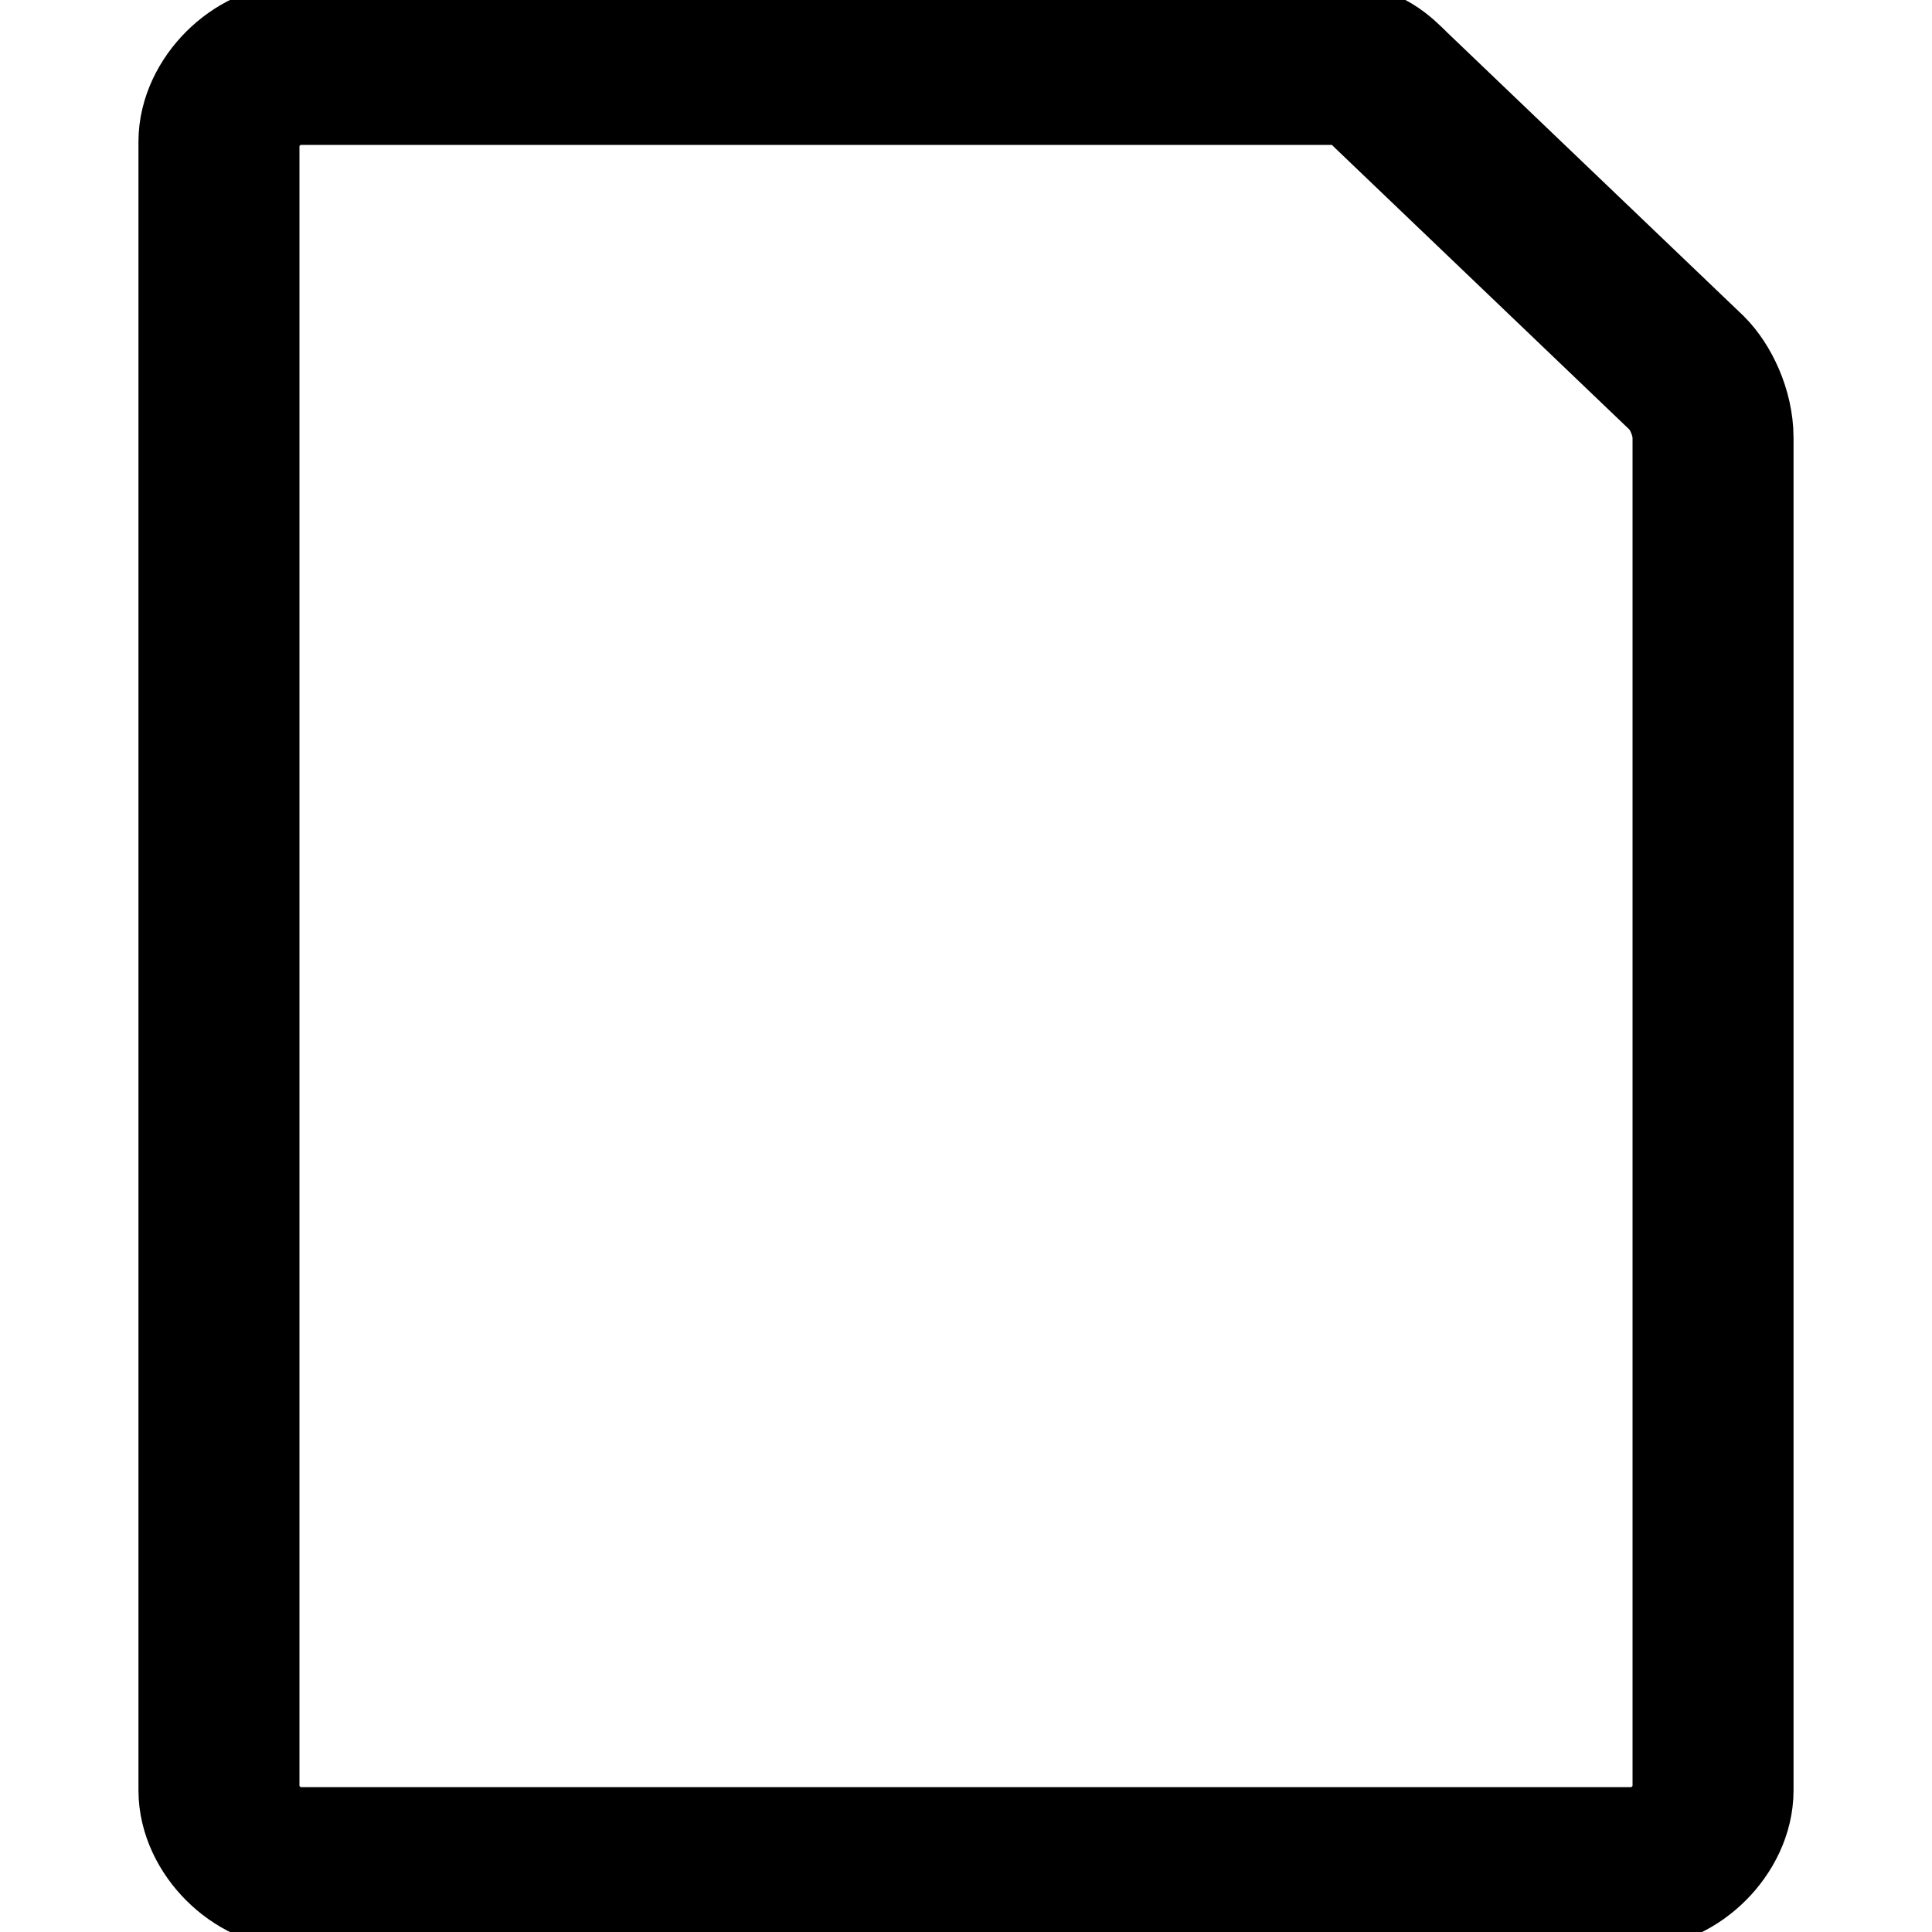
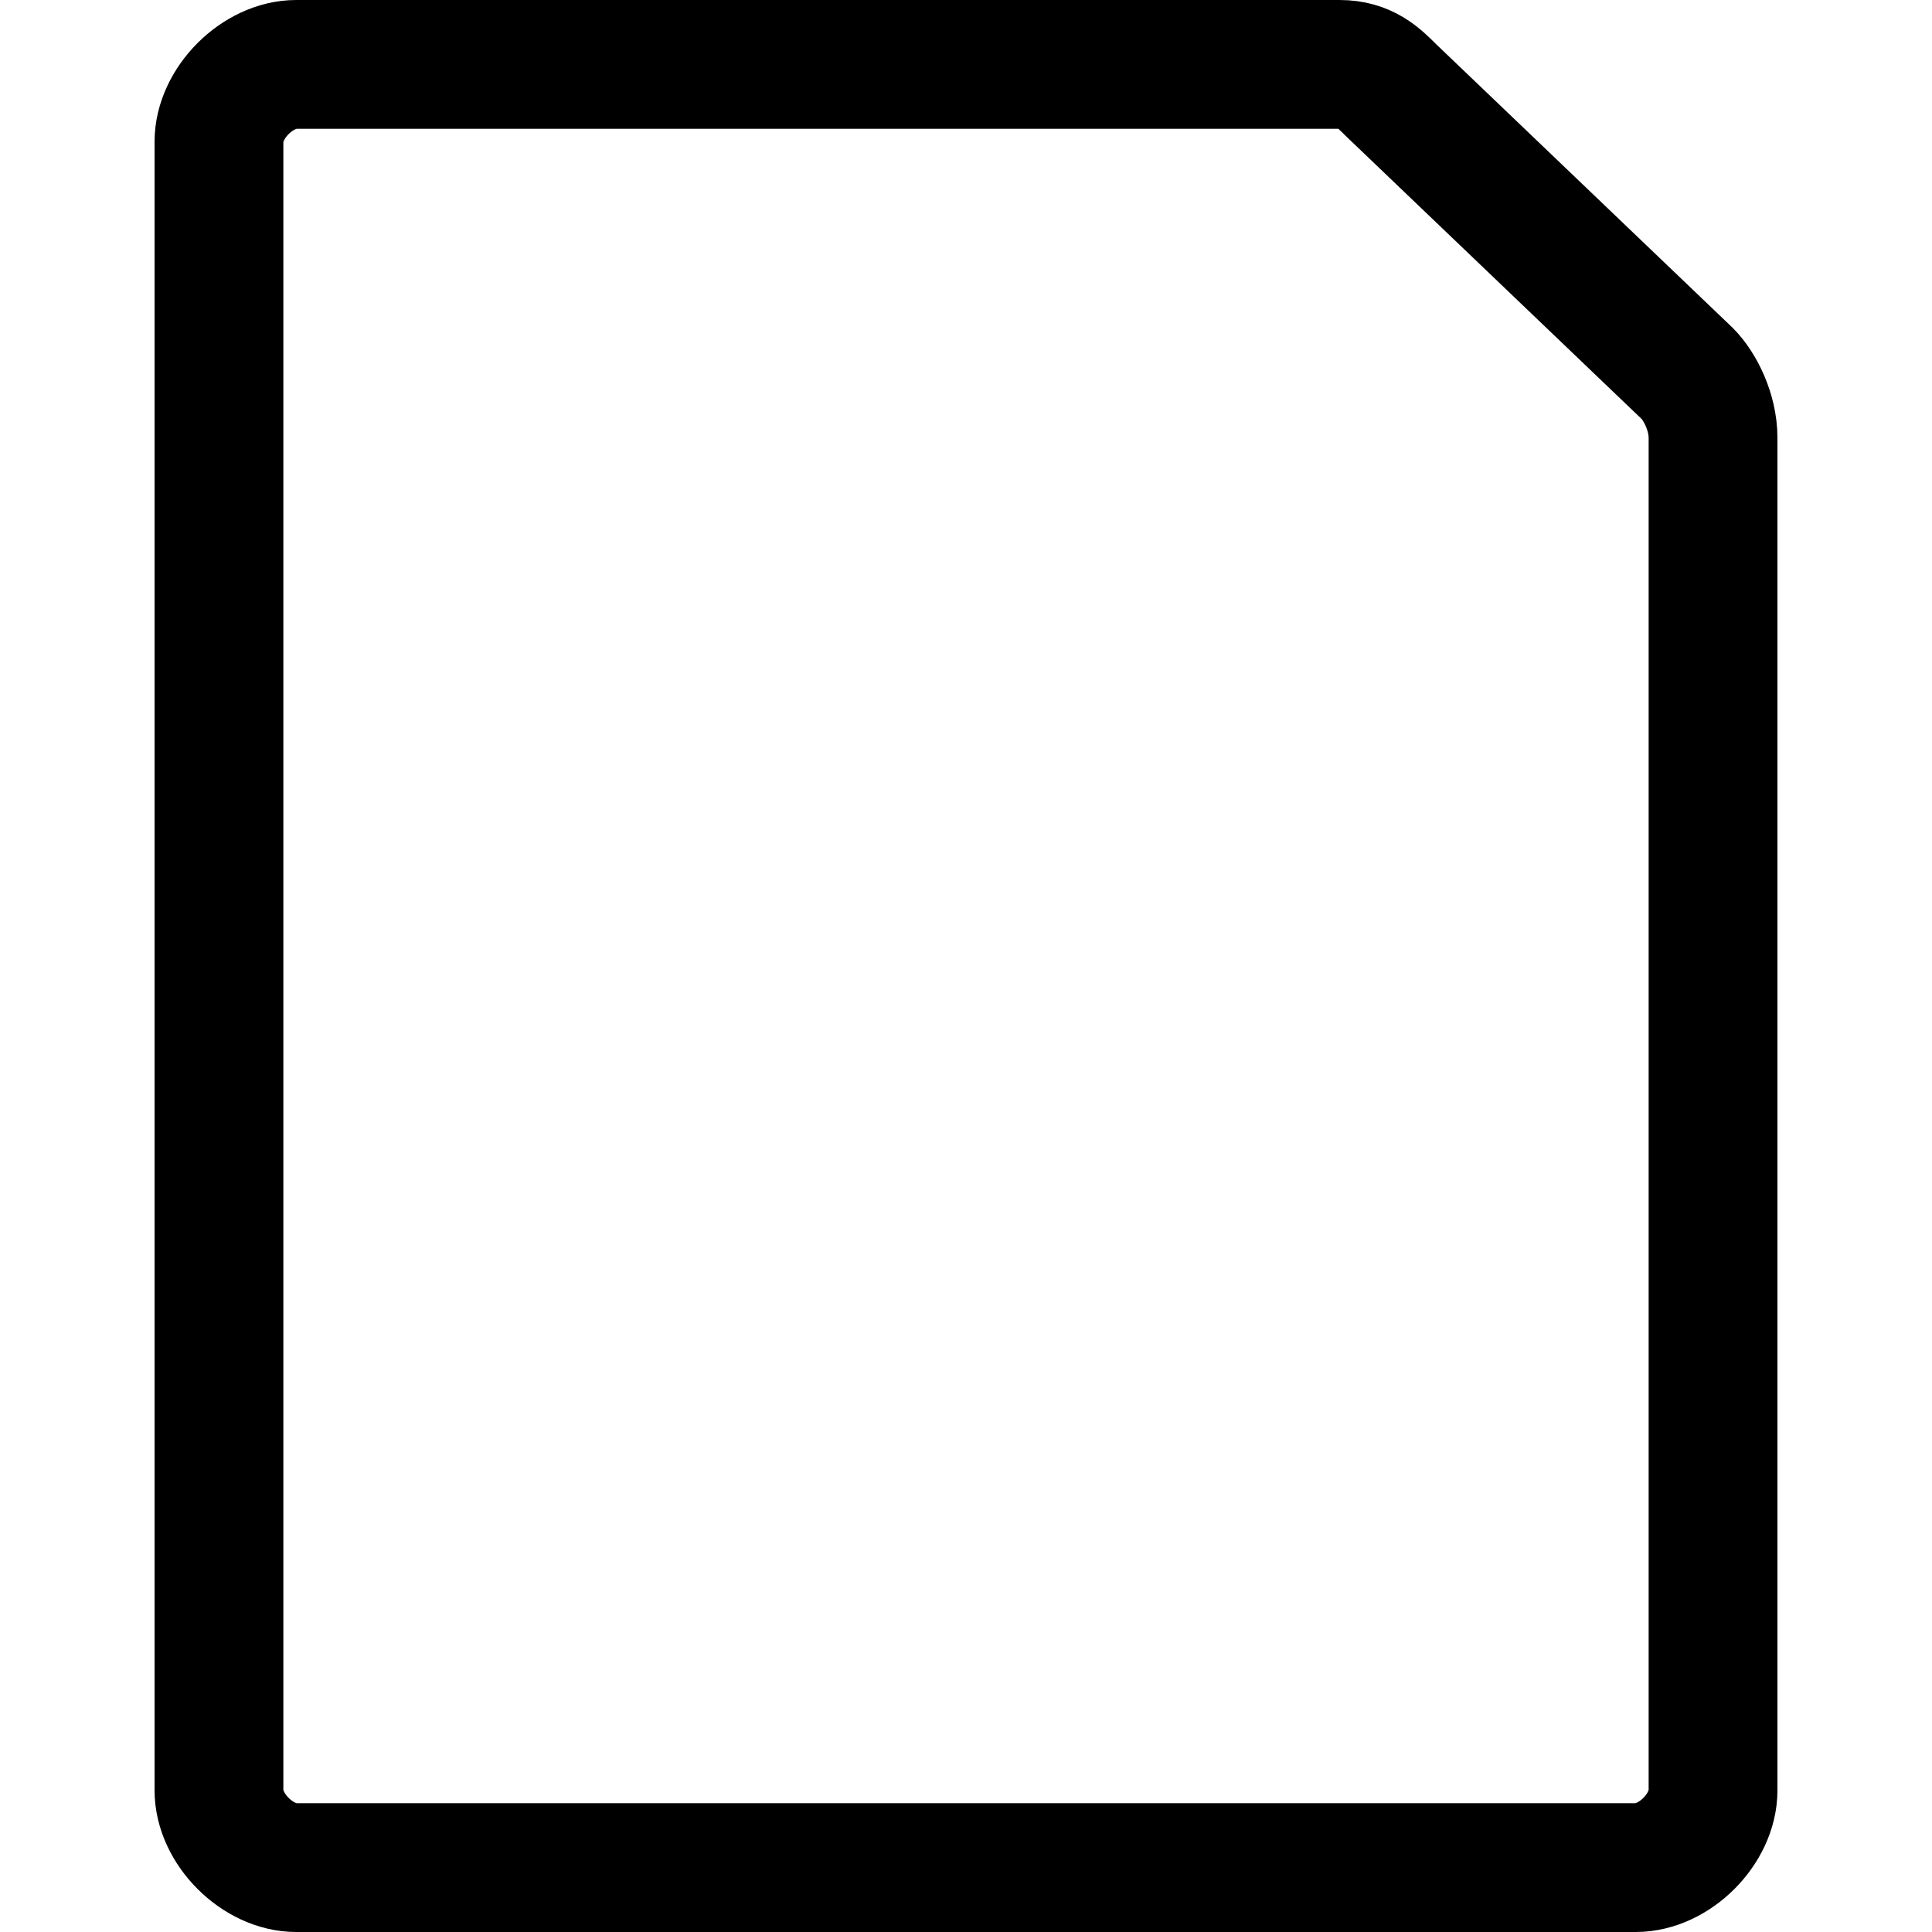
<svg xmlns="http://www.w3.org/2000/svg" version="1.1" id="Layer_1" x="0px" y="0px" viewBox="0 0 15 15" style="enable-background:new 0 0 15 15;" xml:space="preserve">
  <style type="text/css">
- 	.st0{fill:none;stroke:#000000;stroke-width:1.25;stroke-linecap:round;stroke-linejoin:round;}
+ 	.st0{fill:none;stroke:#000000;stroke-width:1;stroke-linecap:round;stroke-linejoin:round;}
</style>
  <path class="st0" d="M13.1,2.9L13.1,2.9c0.1,0.1,0.2,0.3,0.2,0.5v10.5l0,0c0,0.3-0.3,0.6-0.6,0.6H2.3l0,0c-0.3,0-0.6-0.3-0.6-0.6  l0,0V1.1l0,0c0-0.3,0.3-0.6,0.6-0.6h8.1l0,0c0.2,0,0.3,0.1,0.4,0.2L13.1,2.9z" />
</svg>
